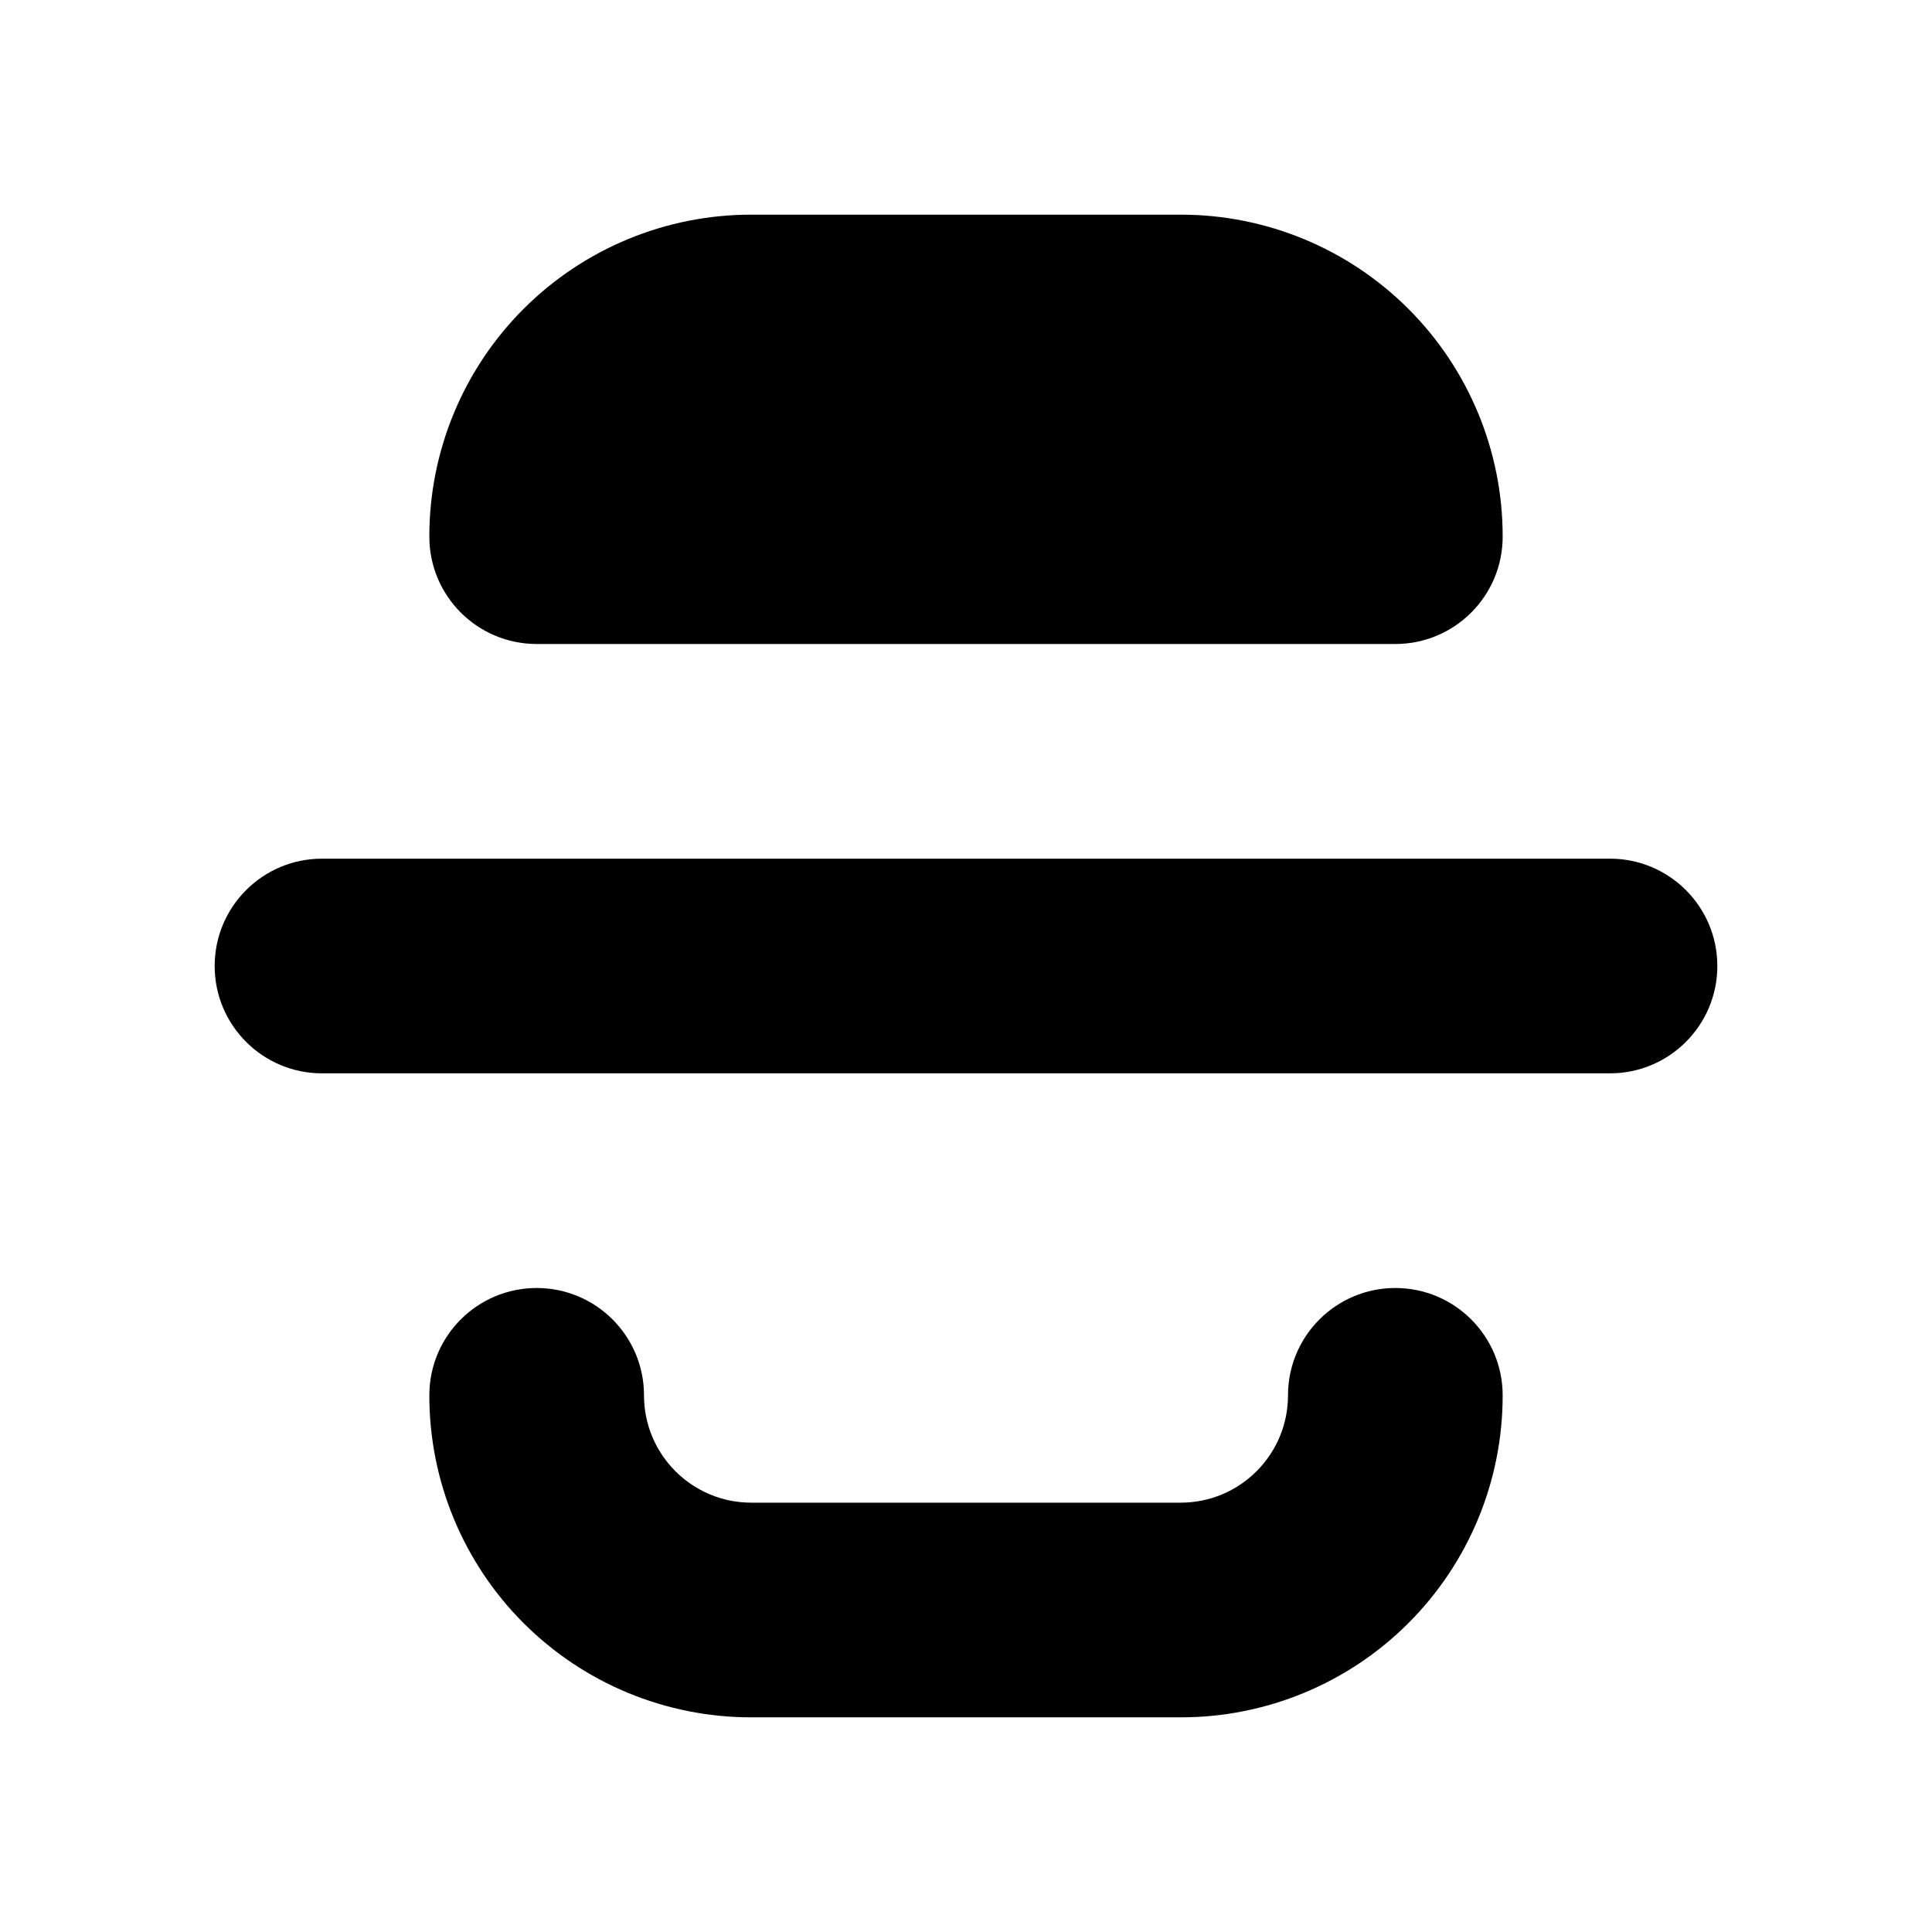
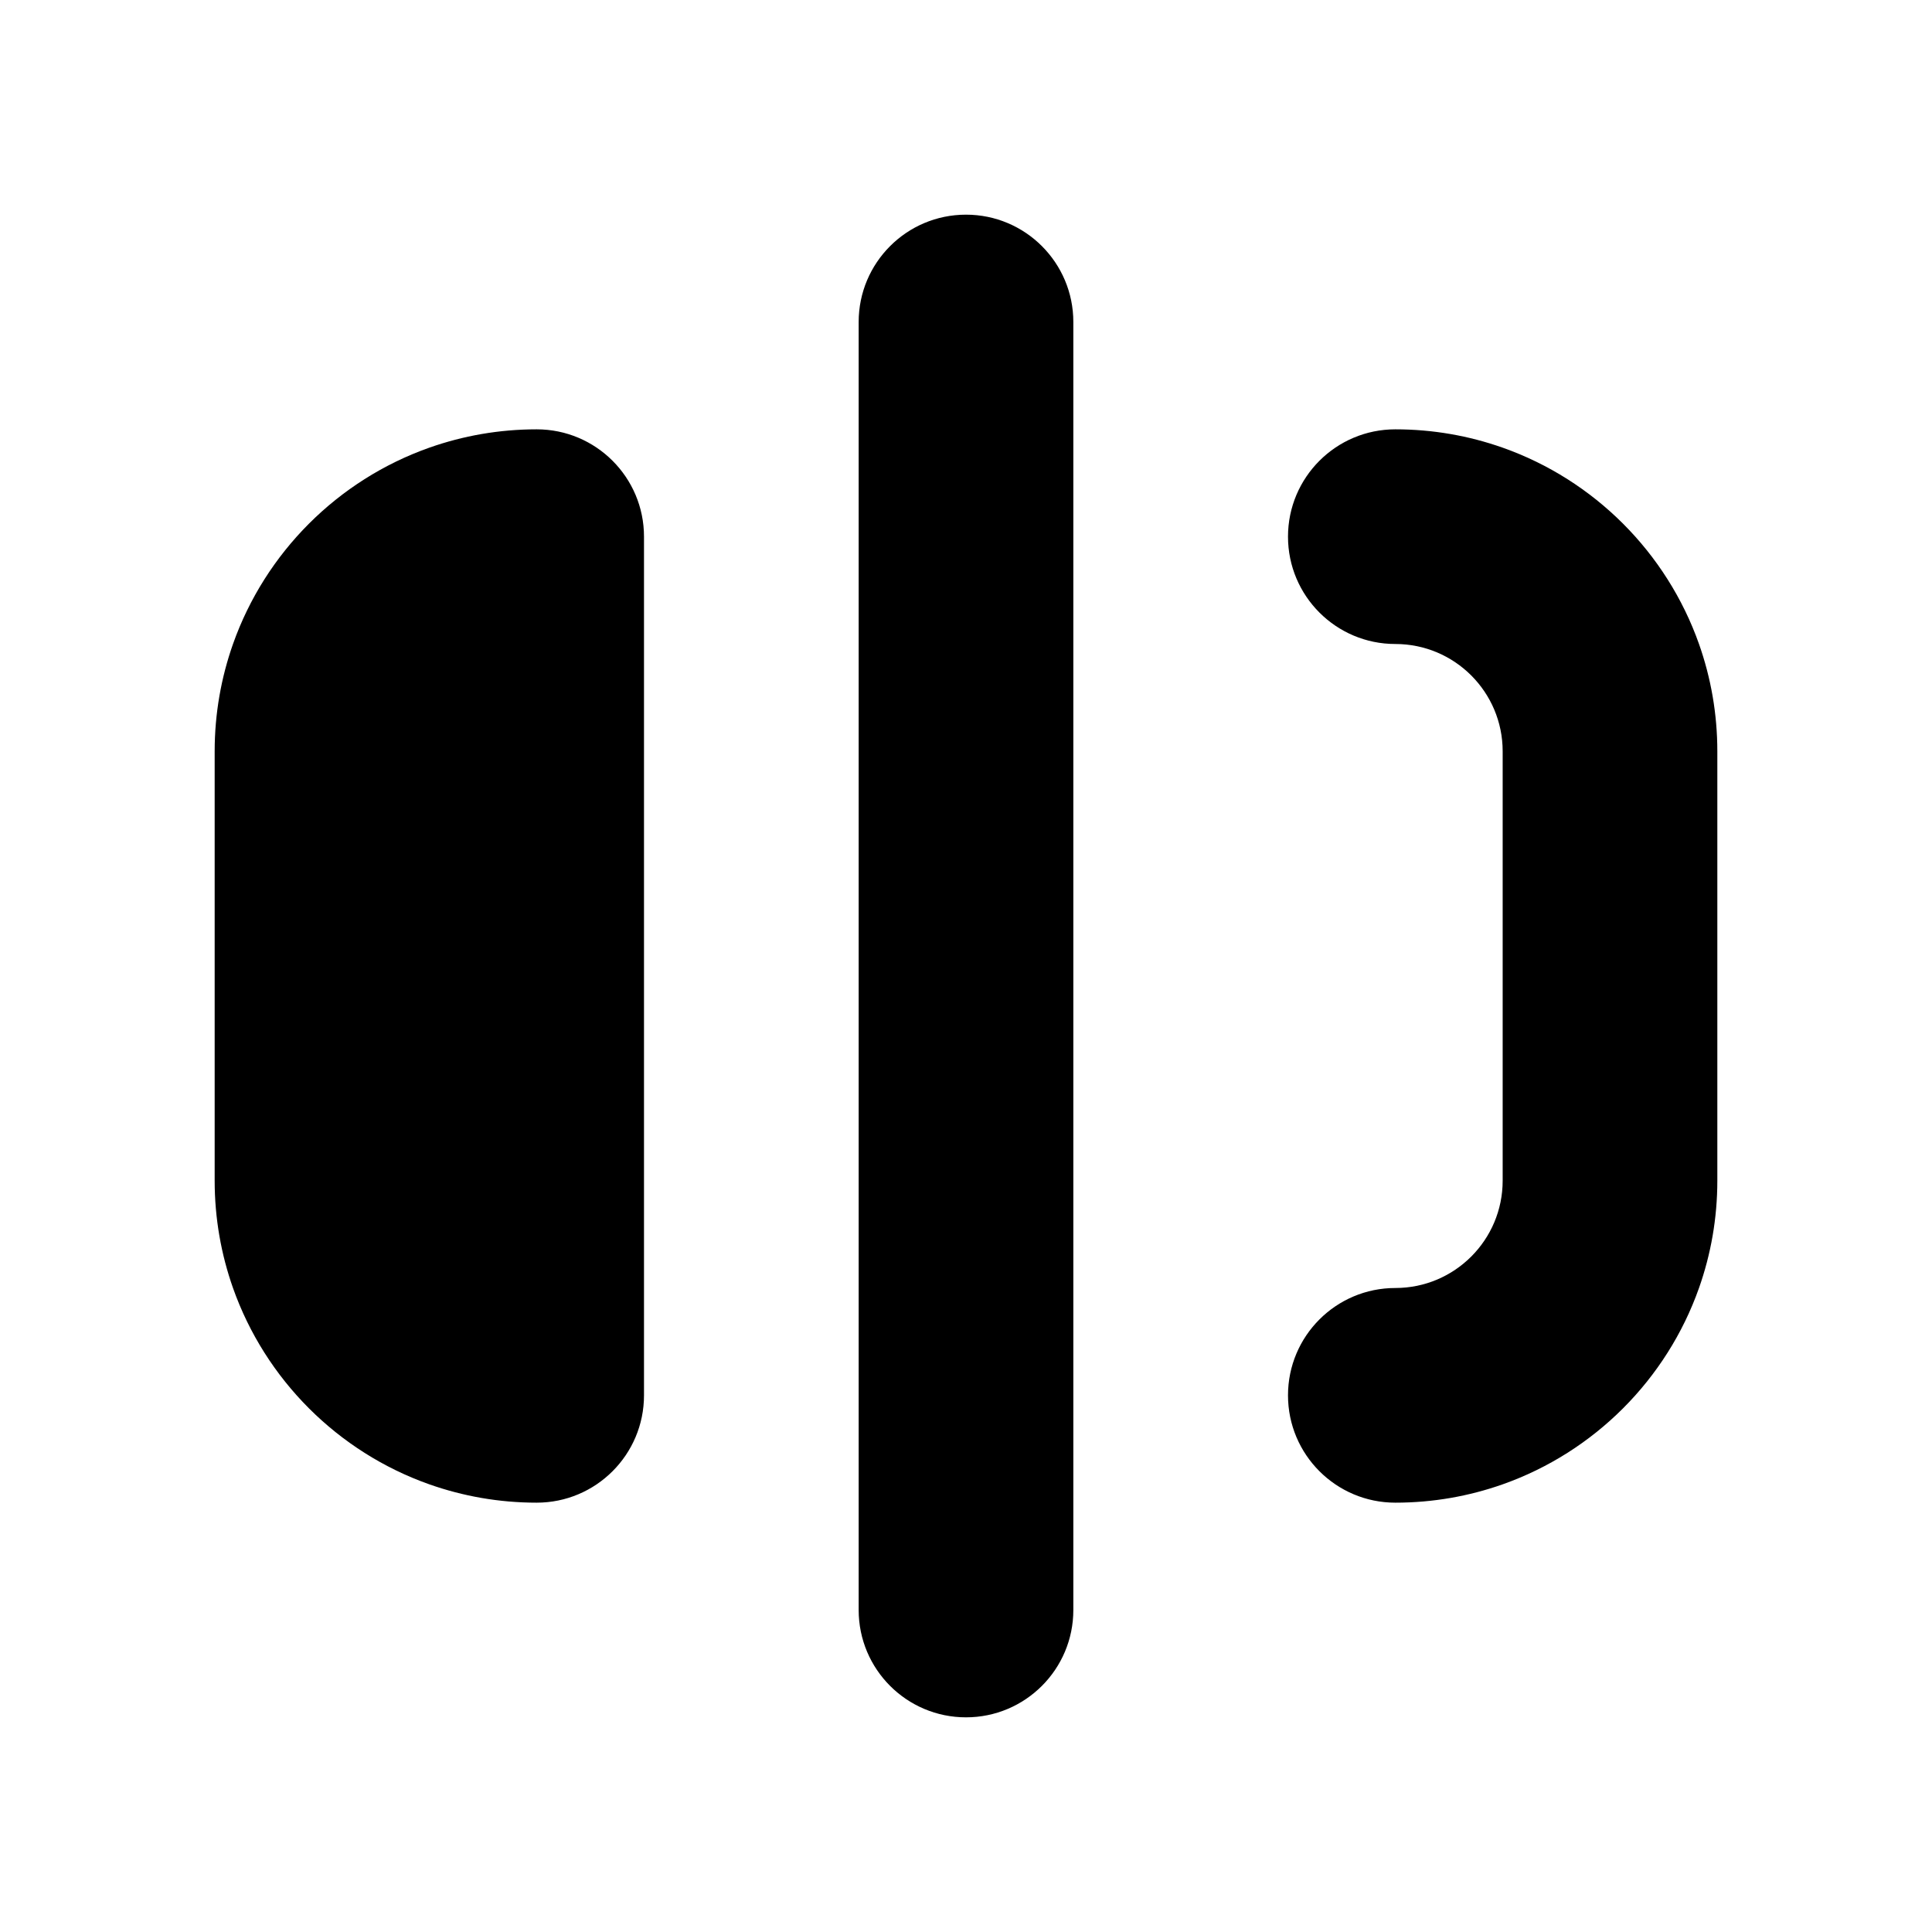
- <svg xmlns="http://www.w3.org/2000/svg" width="450" height="450" viewBox="0 0 450 450">
-   <path d="M225,50h0a25,25,0,0,1,25,25V375a25,25,0,0,1-25,25H225a25,25,0,0,1-25-25V75a25,25,0,0,1,25-25Z" transform="translate(450 0) rotate(90)" />
-   <path d="M175,350H275a25,25,0,0,0,25-25h0a25,25,0,0,1,25-25h0a25,25,0,0,1,25,25h0a74.934,74.934,0,0,1-75,75H175a74.934,74.934,0,0,1-75-75h0a25,25,0,0,1,25-25H125a25,25,0,0,1,25,25h0A25,25,0,0,0,175,350Z" />
-   <path d="M325,150H125a25,25,0,0,1-25-25v0a74.934,74.934,0,0,1,75-75H275a74.934,74.934,0,0,1,75,75v0A25,25,0,0,1,325,150Z" />
+ <svg xmlns="http://www.w3.org/2000/svg" id="a" data-name="Layer 1" width="450" height="450" viewBox="0 0 450 450">
+   <rect x="200" y="50" width="50" height="350" rx="25" ry="25" />
+   <path d="M350,275v-100c0-13.807-11.193-25-25-25h0c-13.807,0-25-11.193-25-25v-0c0-13.807,11.193-25,25-25h0c8.77,0,17.18,1.51,25,4.27,21.31,7.53,38.2,24.42,45.73,45.73,2.76,7.82,4.27,16.23,4.27,25v100c0,8.77-1.51,17.18-4.27,25-7.53,21.31-24.42,38.2-45.73,45.73-7.82,2.76-16.23,4.27-25,4.27h0c-13.807,0-25-11.193-25-25v-0c0-13.807,11.193-25,25-25h0c13.807,0,25-11.193,25-25Z" />
+   <path d="M150,125v200c0,13.807-11.193,25-25,25h-0c-8.77,0-17.18-1.51-25-4.27-21.31-7.53-38.2-24.42-45.73-45.73-2.76-7.82-4.27-16.23-4.27-25v-100c0-8.77,1.51-17.18,4.27-25,7.53-21.31,24.42-38.2,45.73-45.73,7.82-2.76,16.23-4.27,25-4.27h0c13.807,0,25,11.193,25,25Z" />
</svg>
